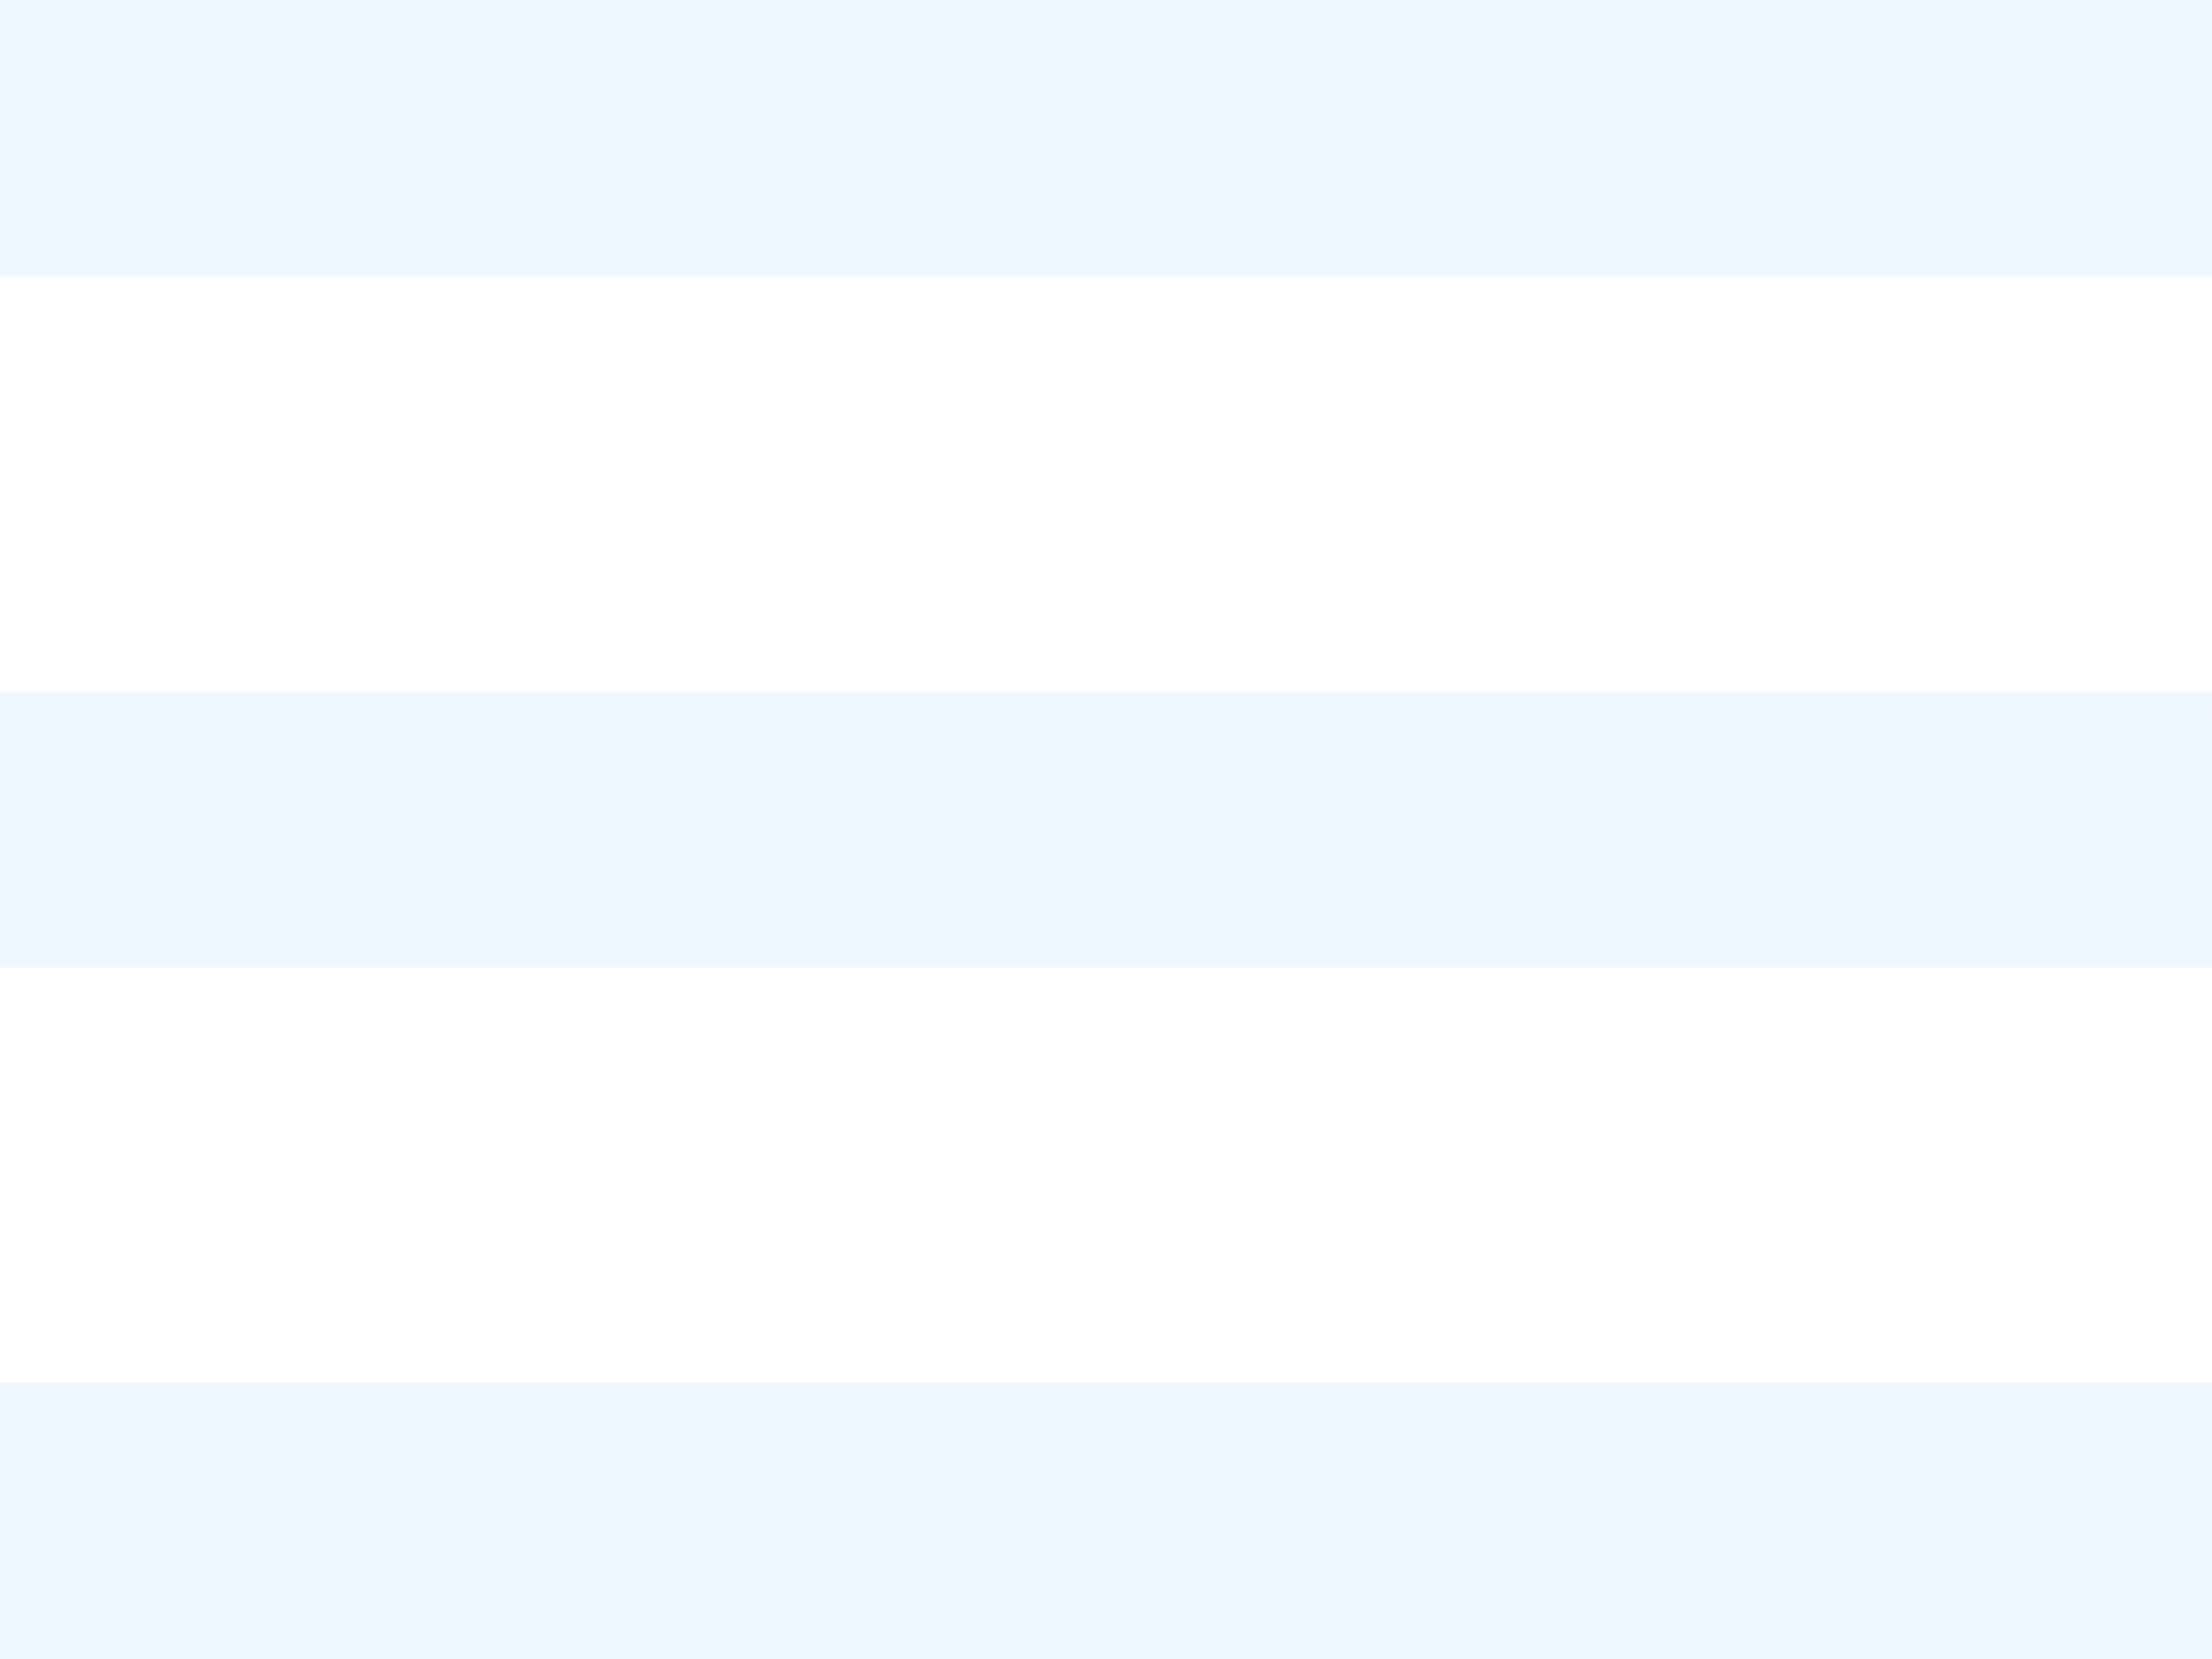
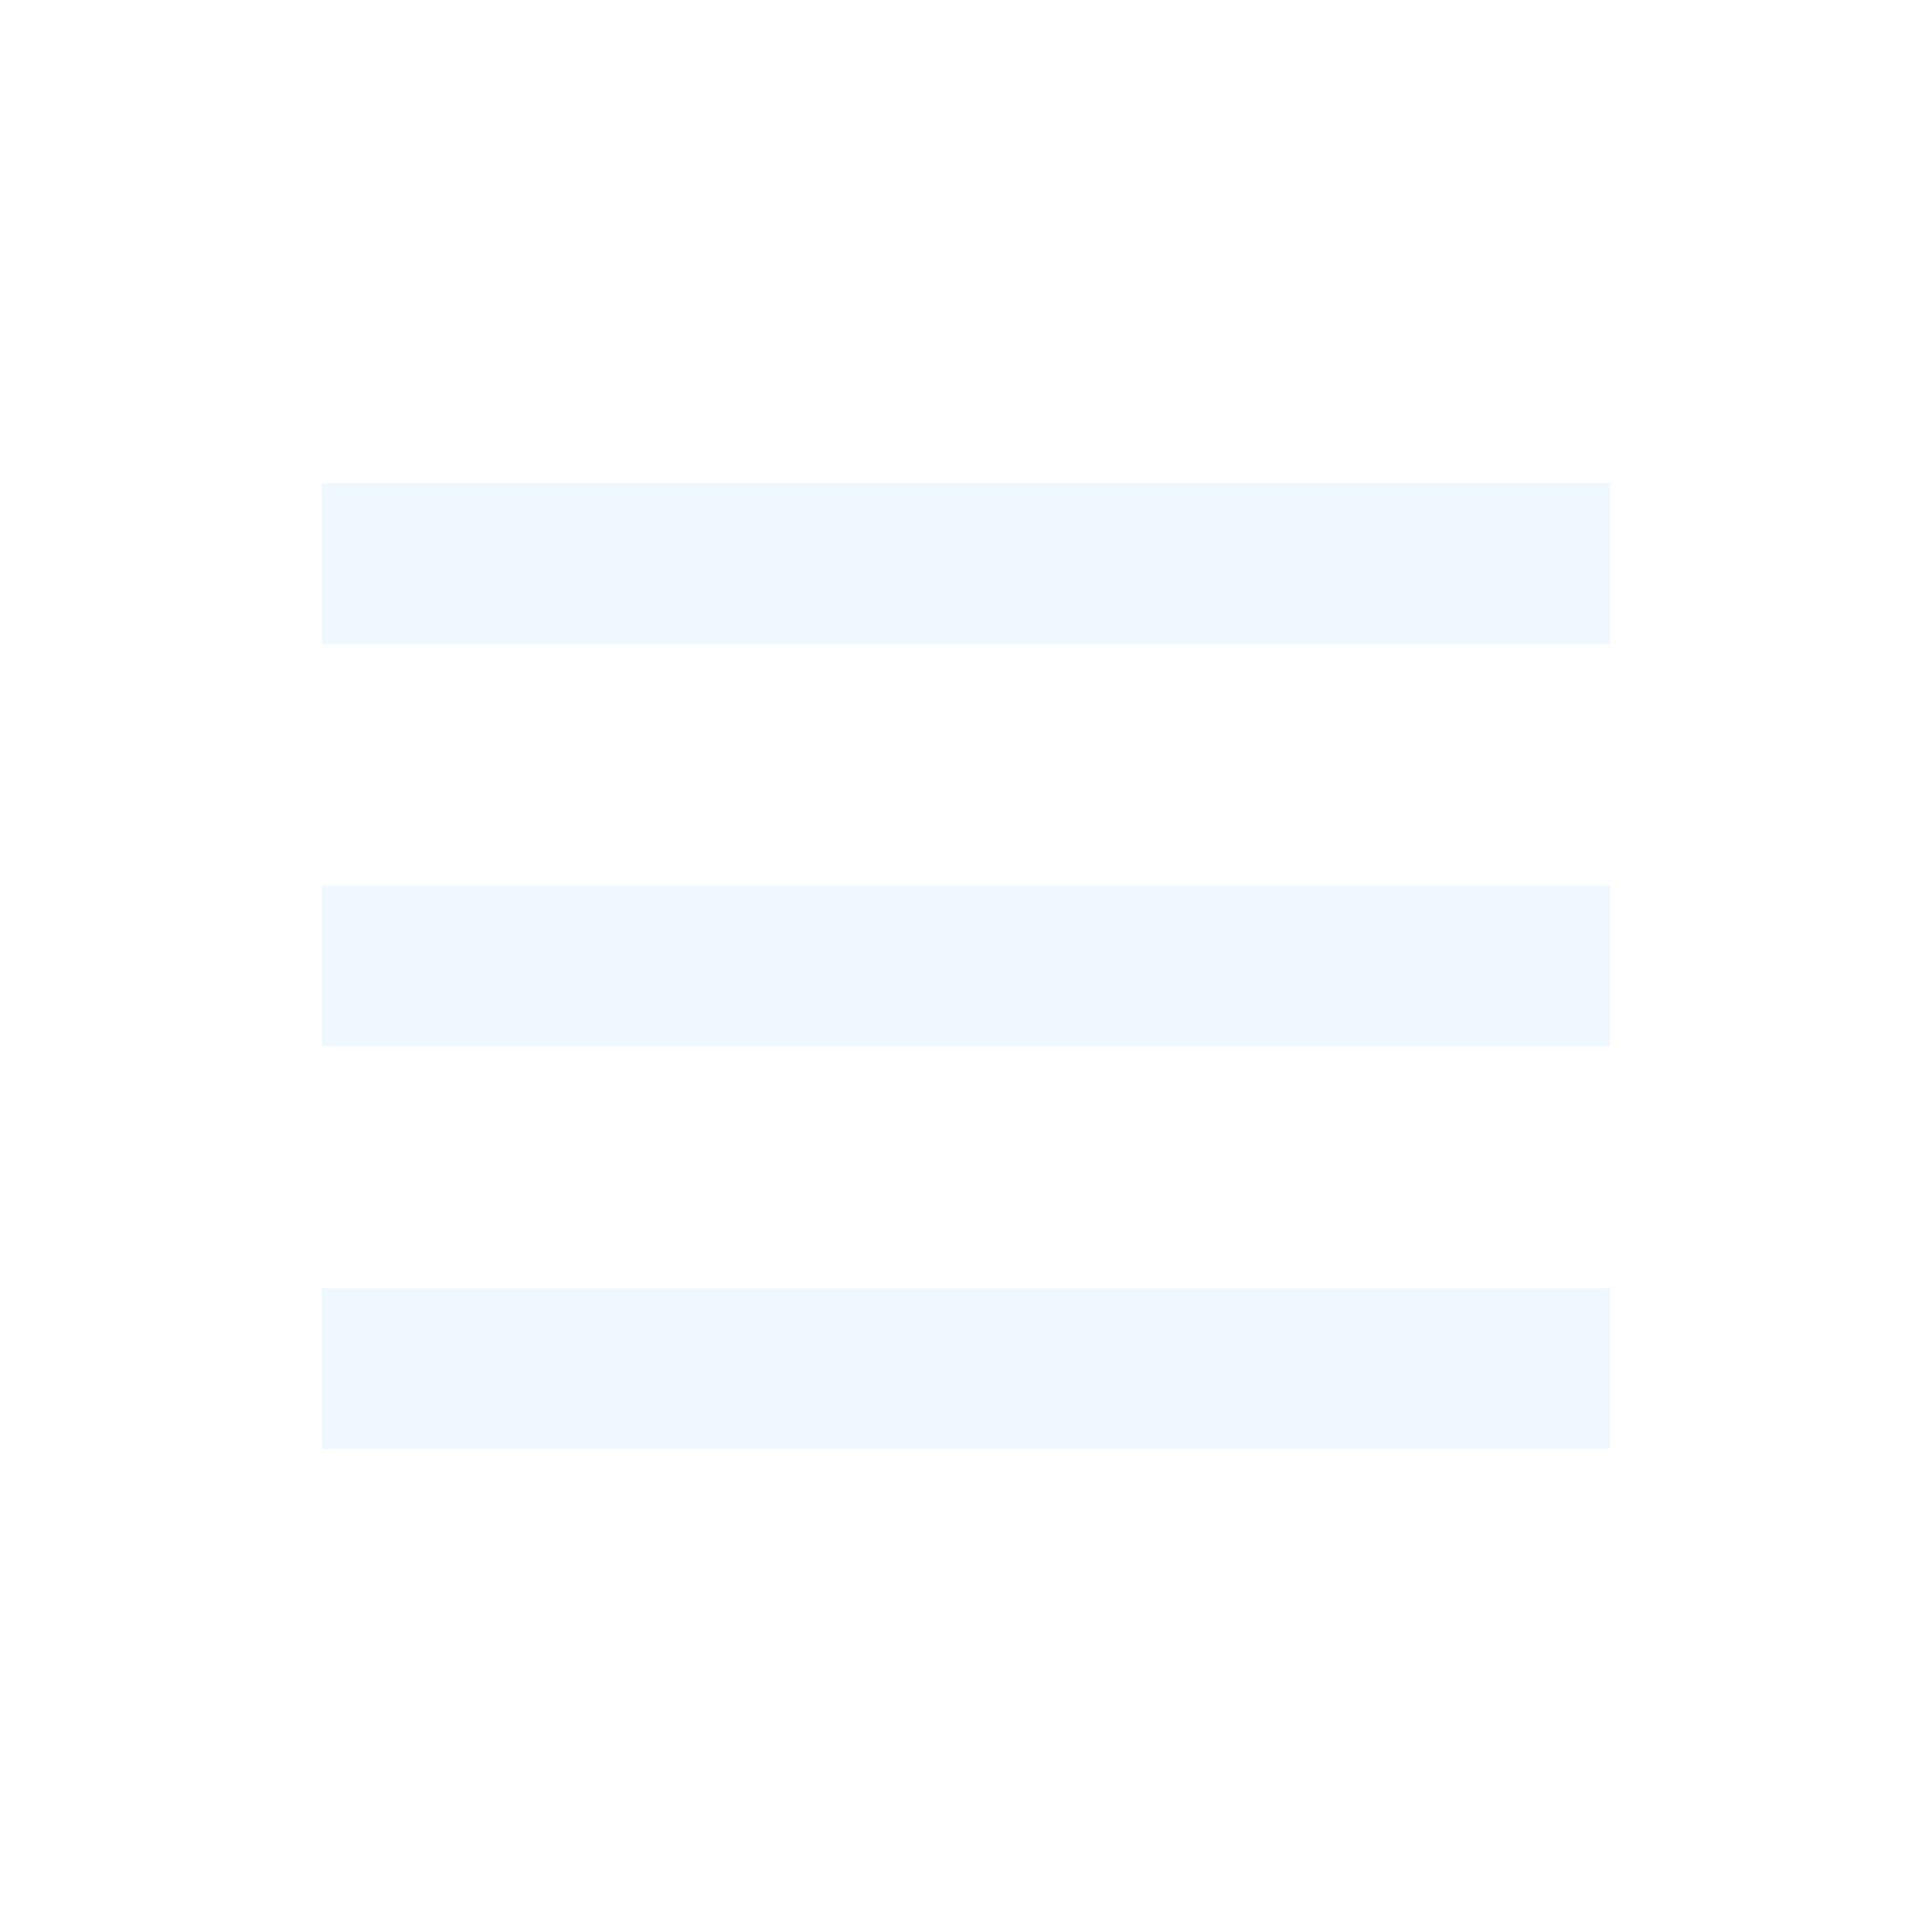
- <svg xmlns="http://www.w3.org/2000/svg" fill="none" viewBox="0 0 16 12" version="1.1" id="svg1" width="16" height="12">
+ <svg xmlns="http://www.w3.org/2000/svg" fill="none" viewBox="0 0 24 24" version="1.1" id="svg1">
  <defs id="defs1" />
-   <path d="M 0,0 H 16 V 2 H 0 Z M 0,5 H 16 V 7 H 0 Z m 16,5 H 0 v 2 h 16 z" fill="currentColor" id="path1" style="fill:#f0f8ff;fill-opacity:1" />
+   <path d="M4 6h16v2H4V6zm0 5h16v2H4v-2zm16 5H4v2h16v-2z" fill="currentColor" id="path1" style="fill:#f0f8ff;fill-opacity:1" />
</svg>
